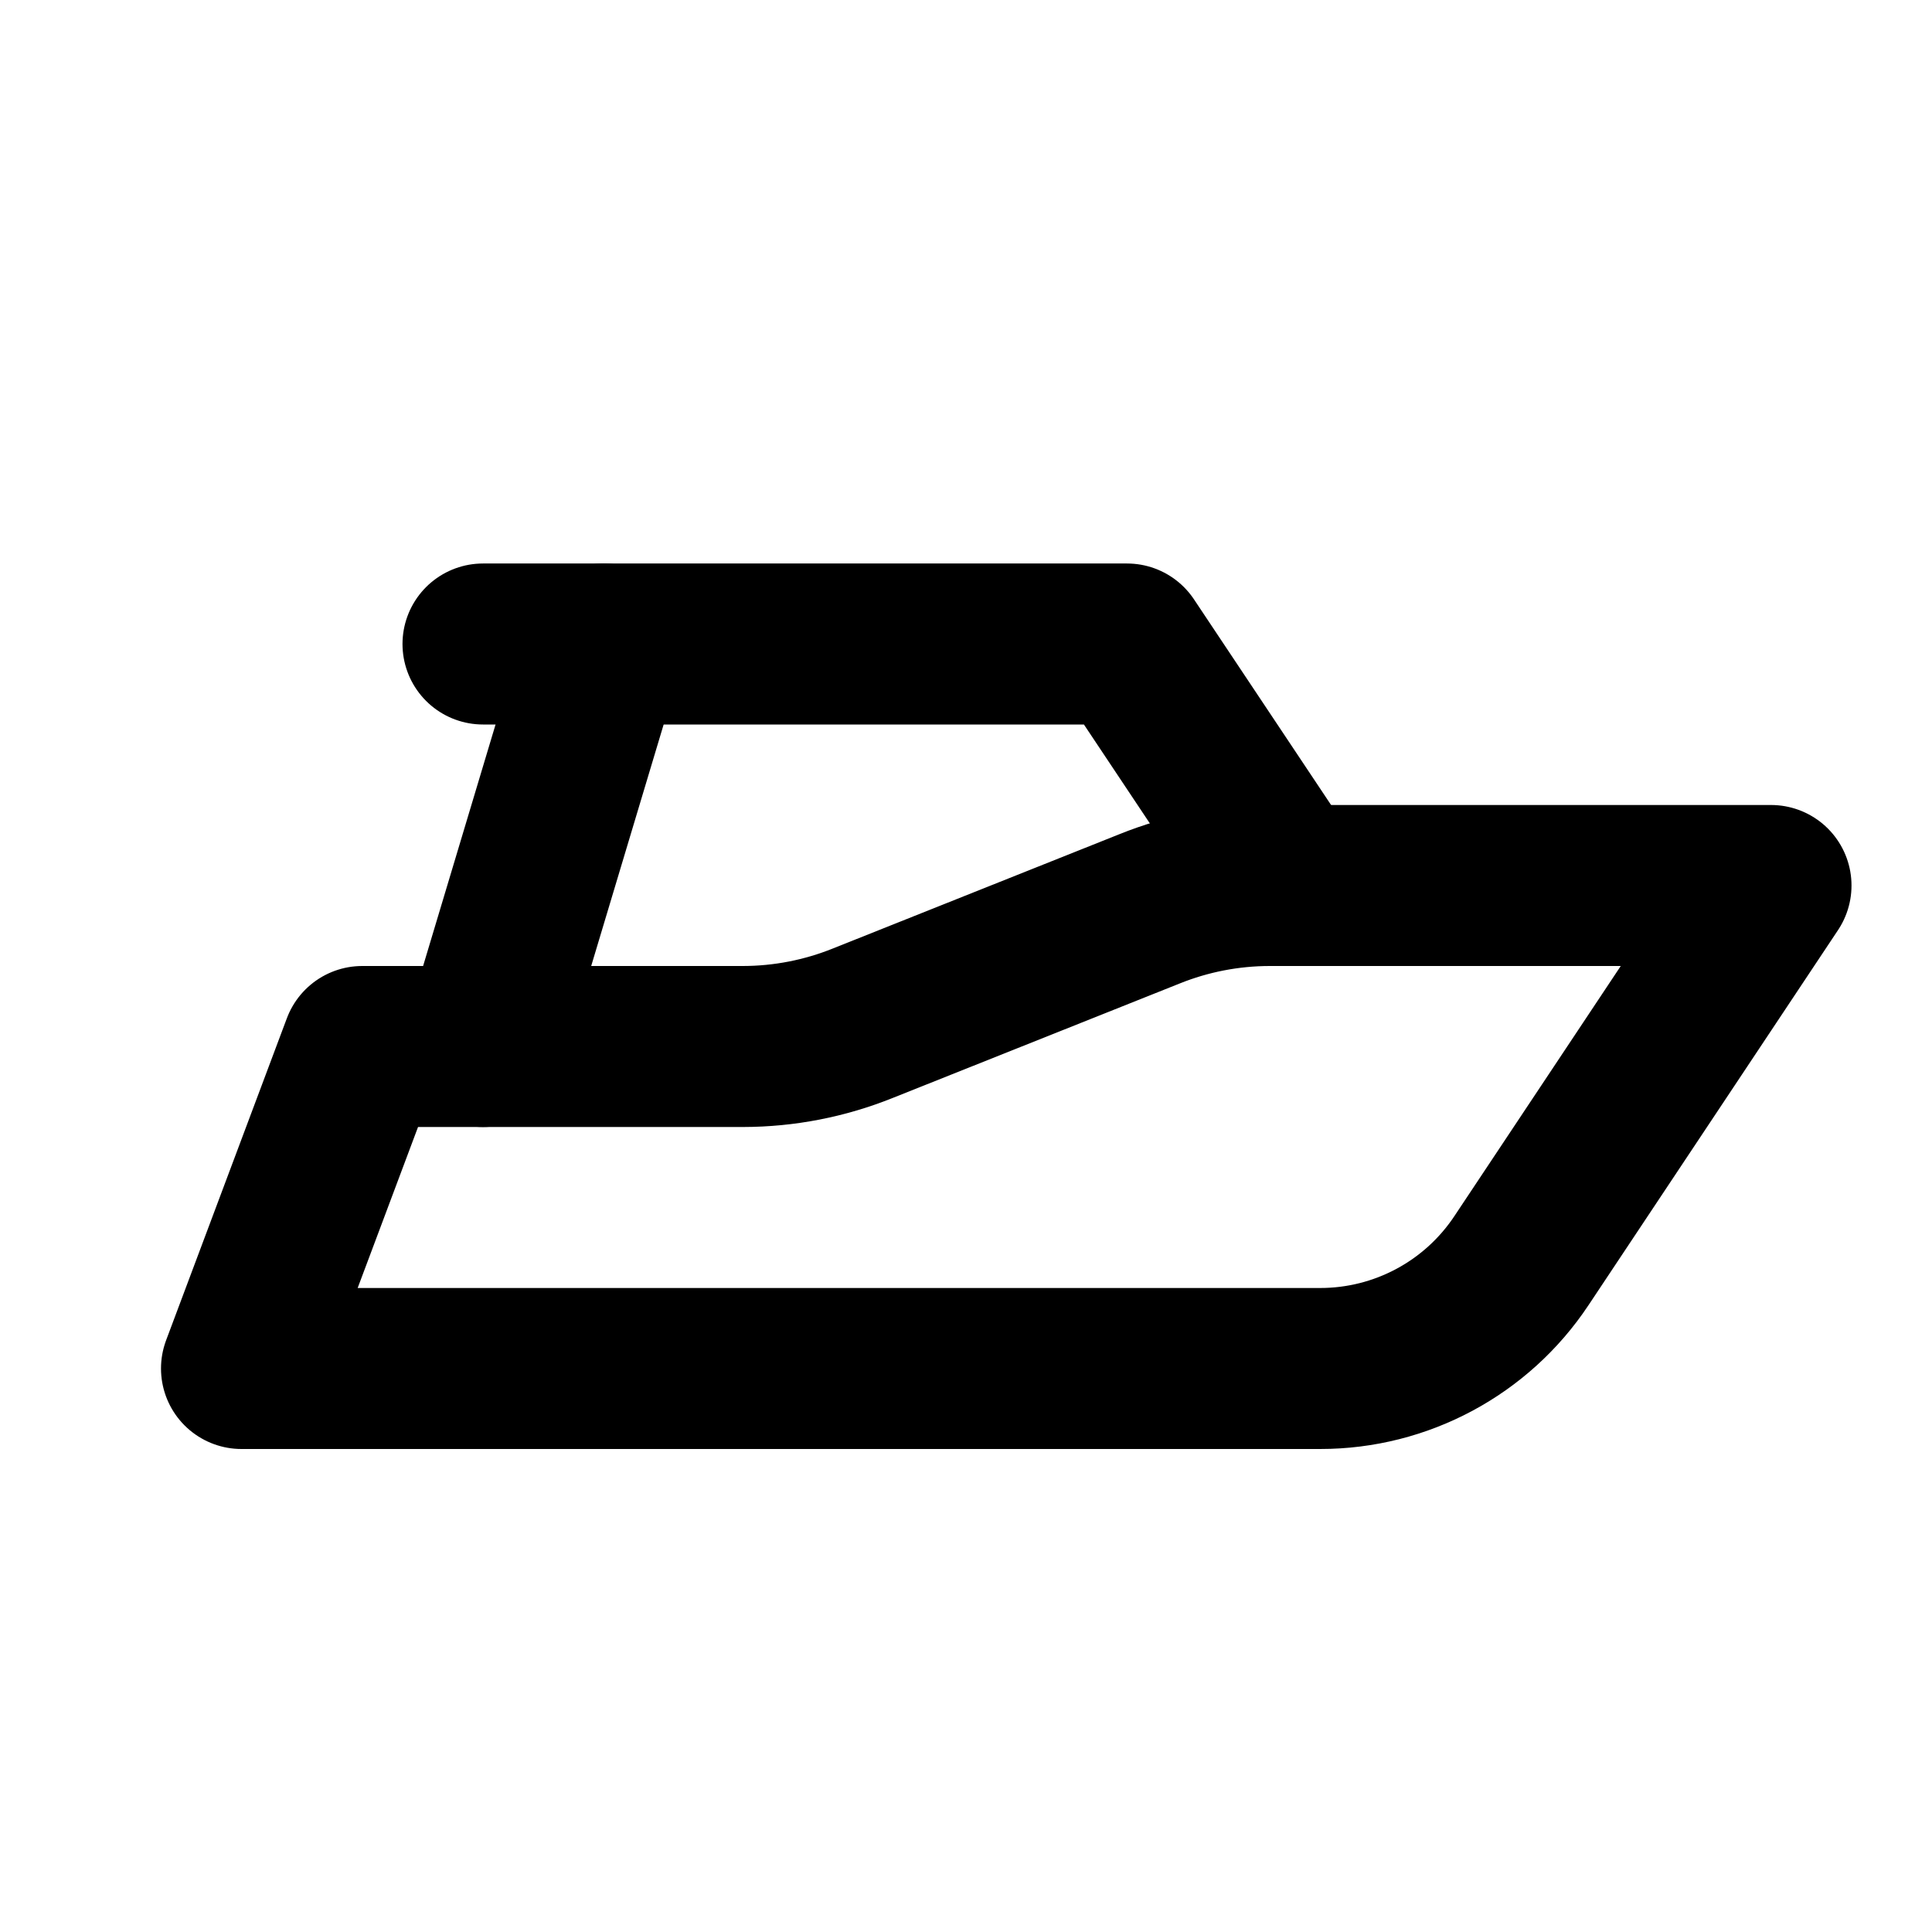
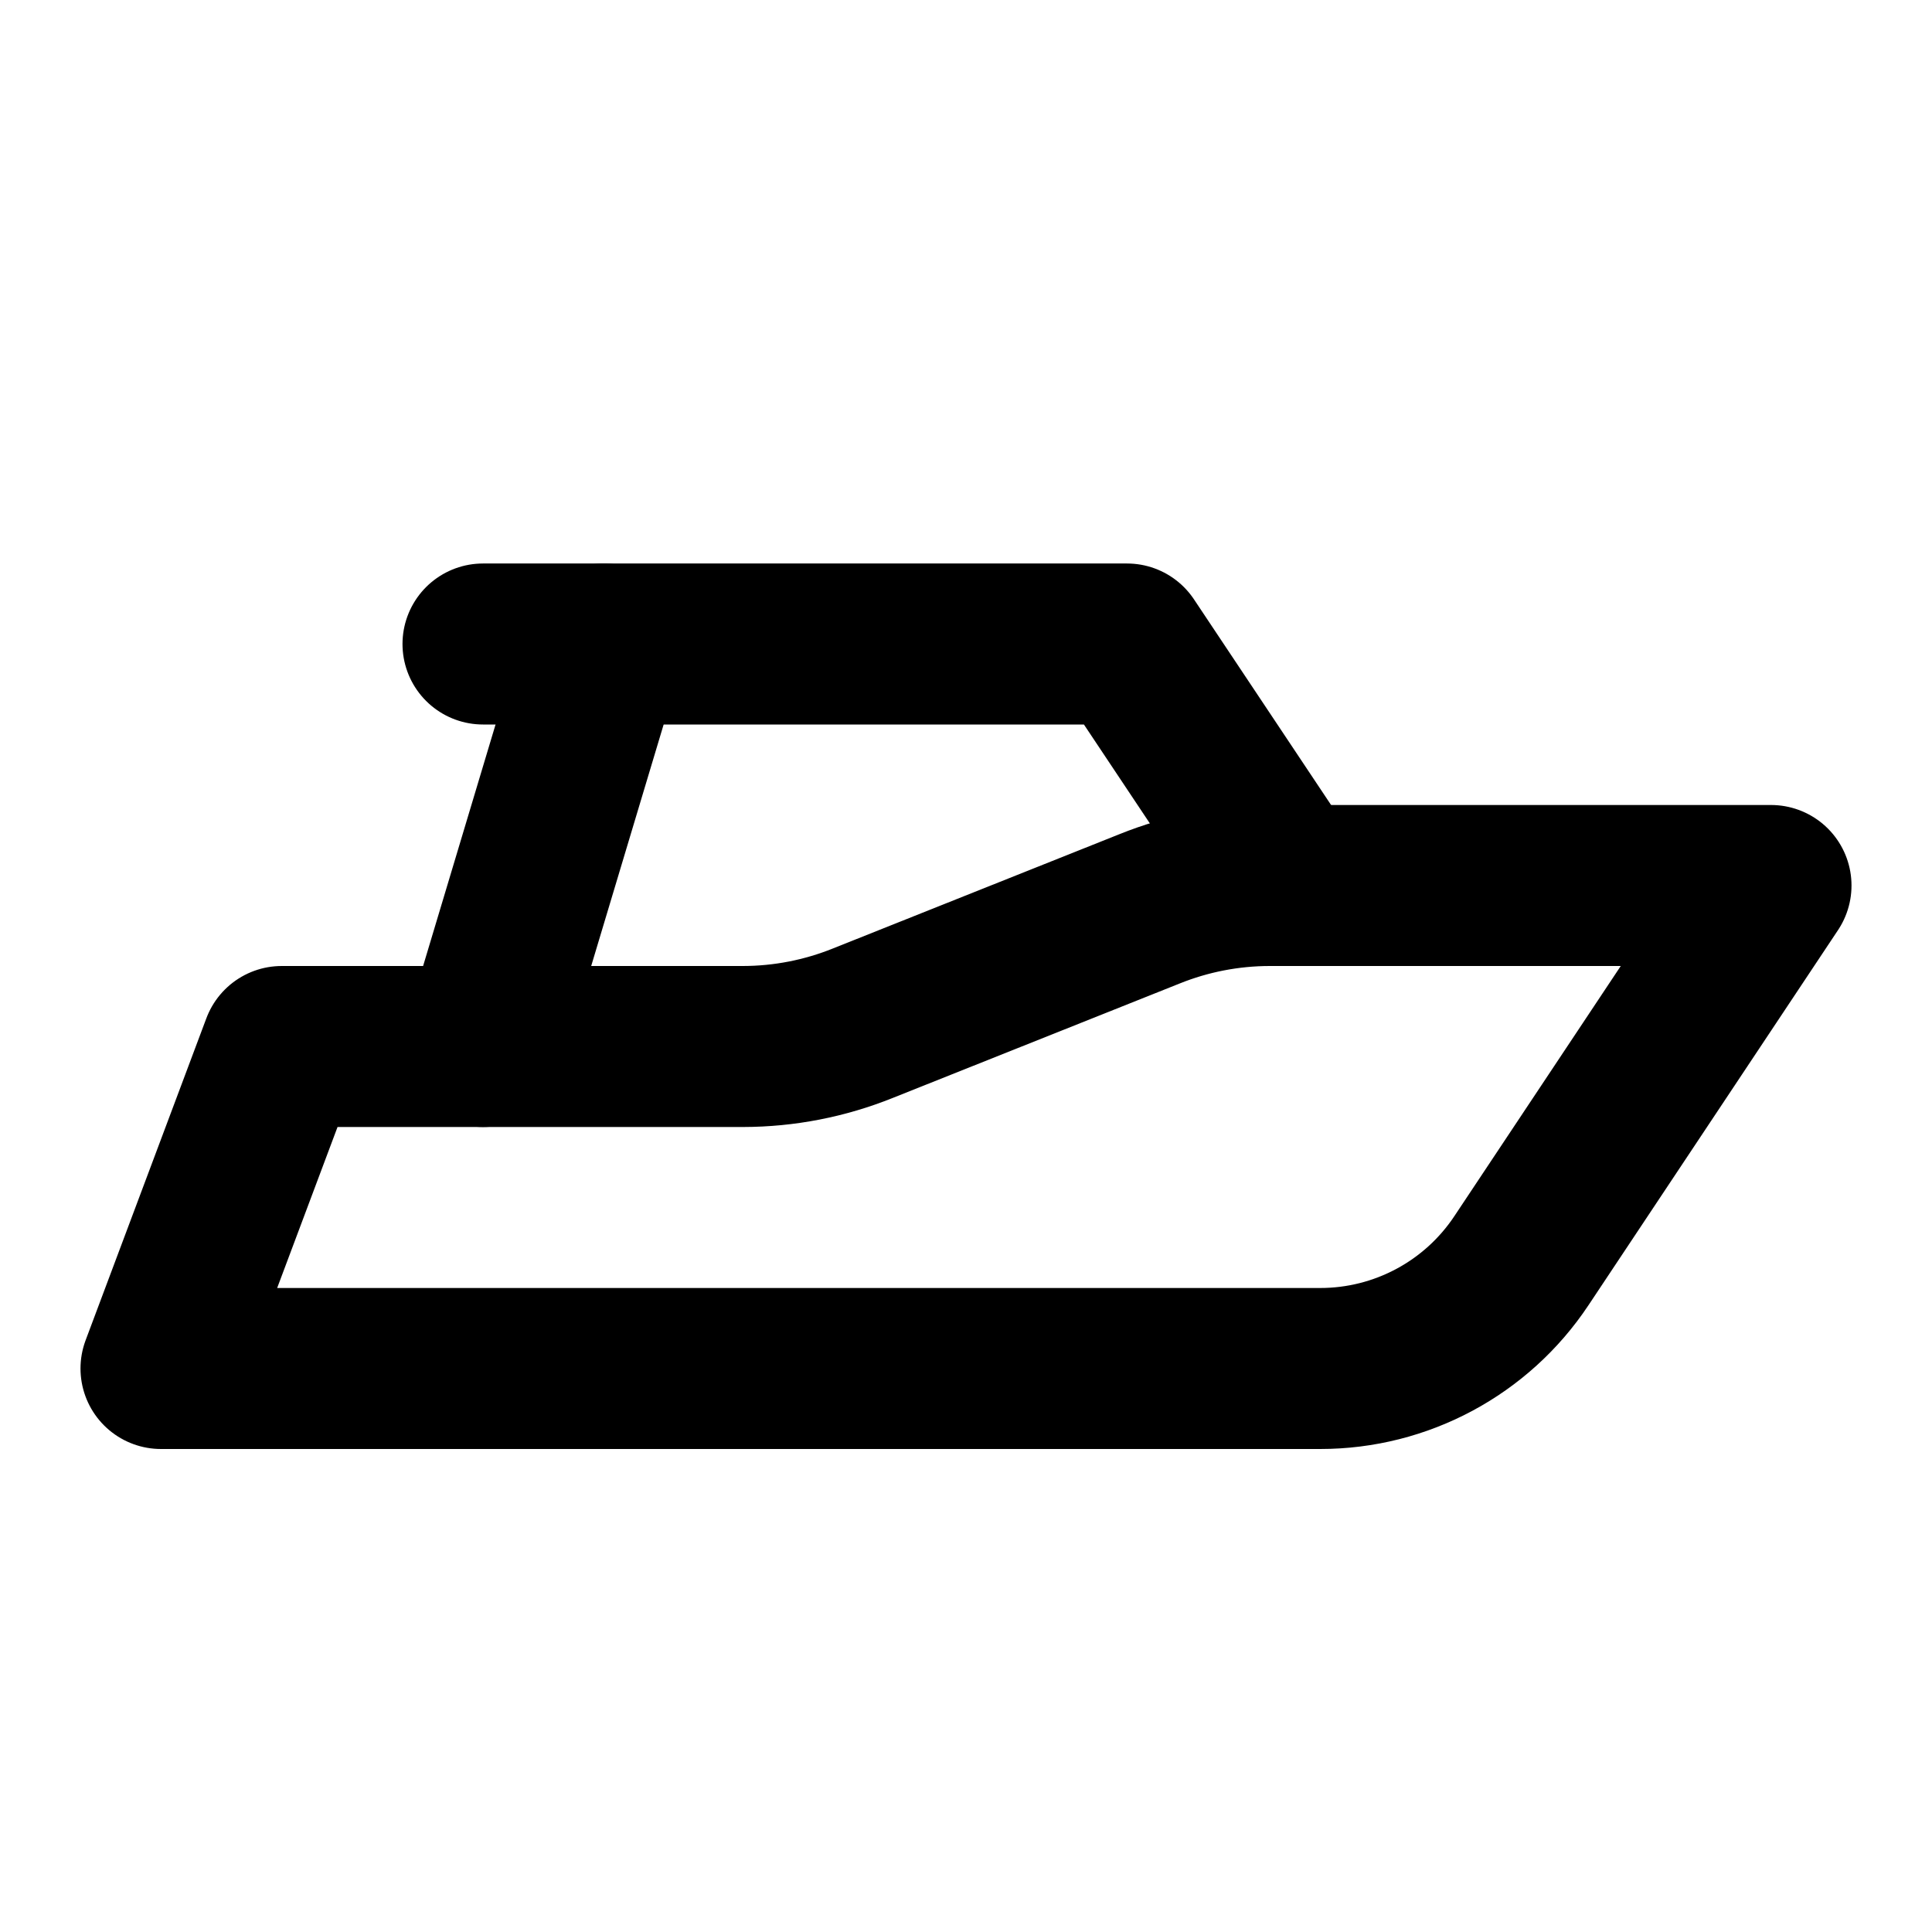
<svg xmlns="http://www.w3.org/2000/svg" width="24" height="24" viewBox="0 0 24 24" fill="none" stroke="currentColor" stroke-width="2" stroke-linecap="round" stroke-linejoin="round">
  <path stroke="none" d="M0 0h24v24H0z" fill="none" />
-   <path d="M3 17h13.4a3 3 0 0 0 2.5 -1.34l3.1 -4.66h0h-6.23a4 4 0 0 0 -1.49 .29l-3.56 1.42a4 4 0 0 1 -1.49 .29h-3.73h0h-1l-1.5 4z" />
+   <path d="M2 17h14.4a3 3 0 0 0 2.5 -1.34l3.1 -4.66h-6.23a4 4 0 0 0 -1.49 .29l-3.56 1.42a4 4 0 0 1 -1.49 .29h-5.73z" />
  <path d="M6 13l1.5 -5" />
  <path d="M6 8h8l2 3" />
</svg>
